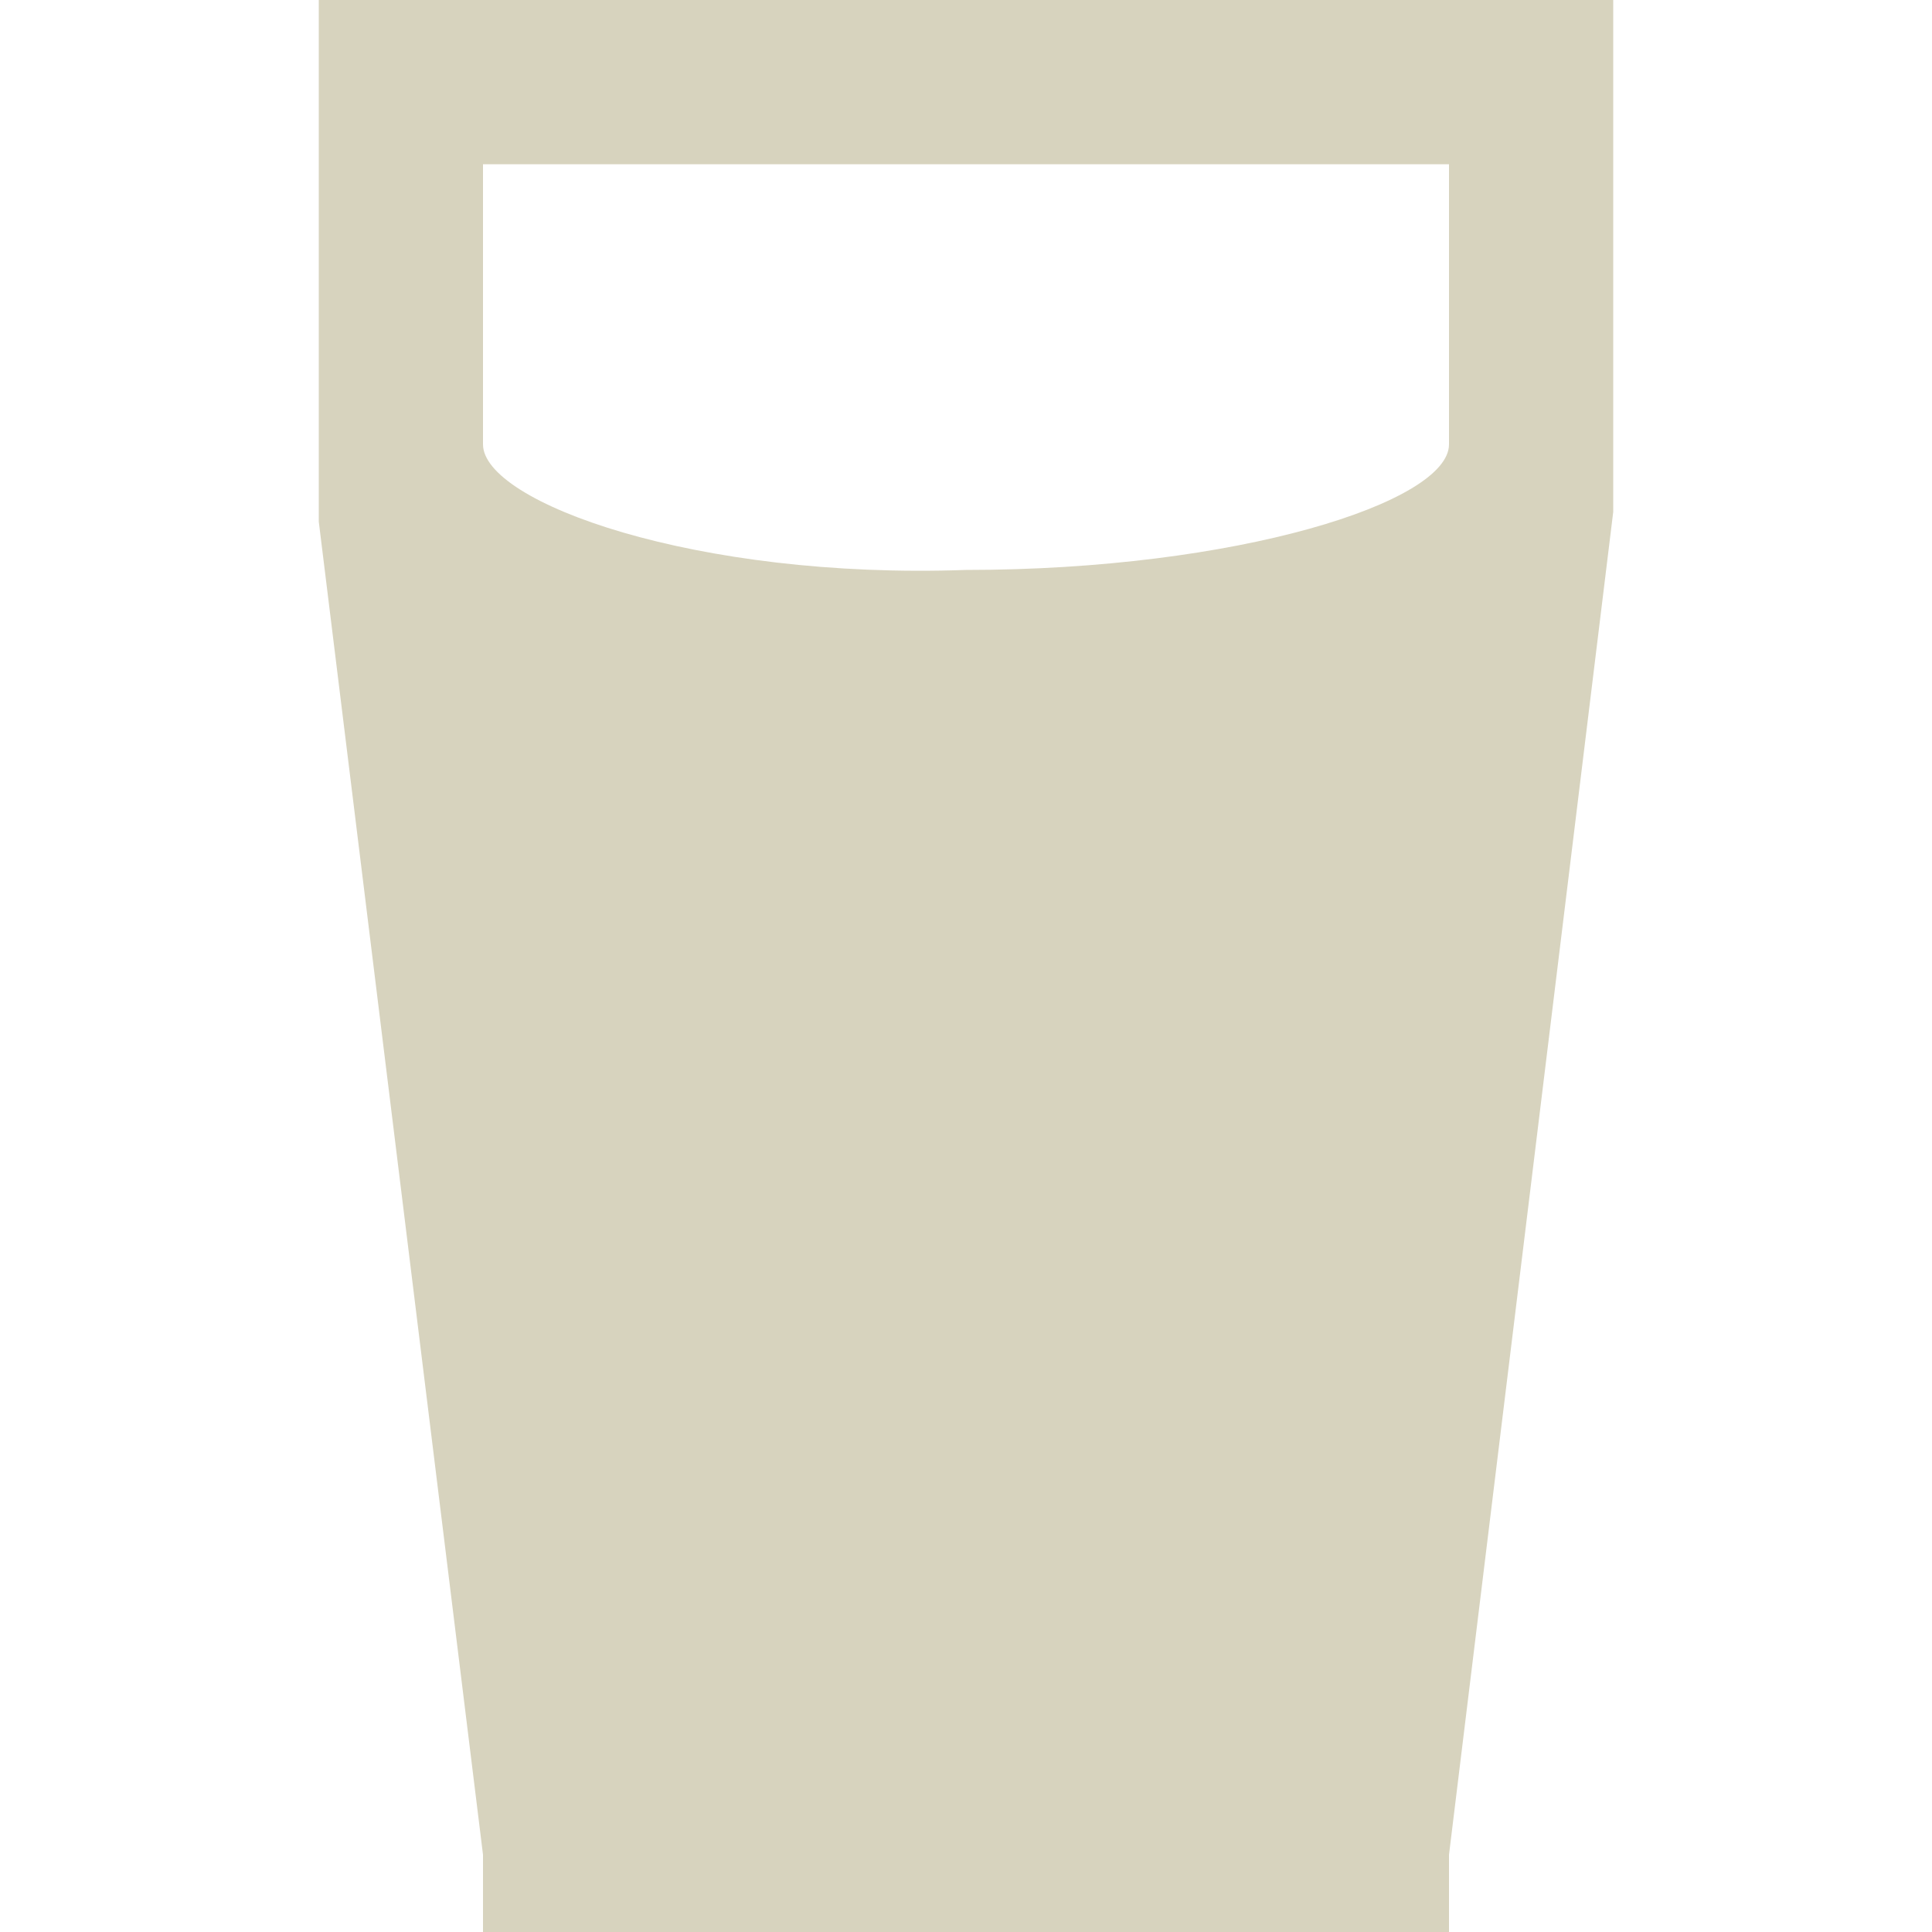
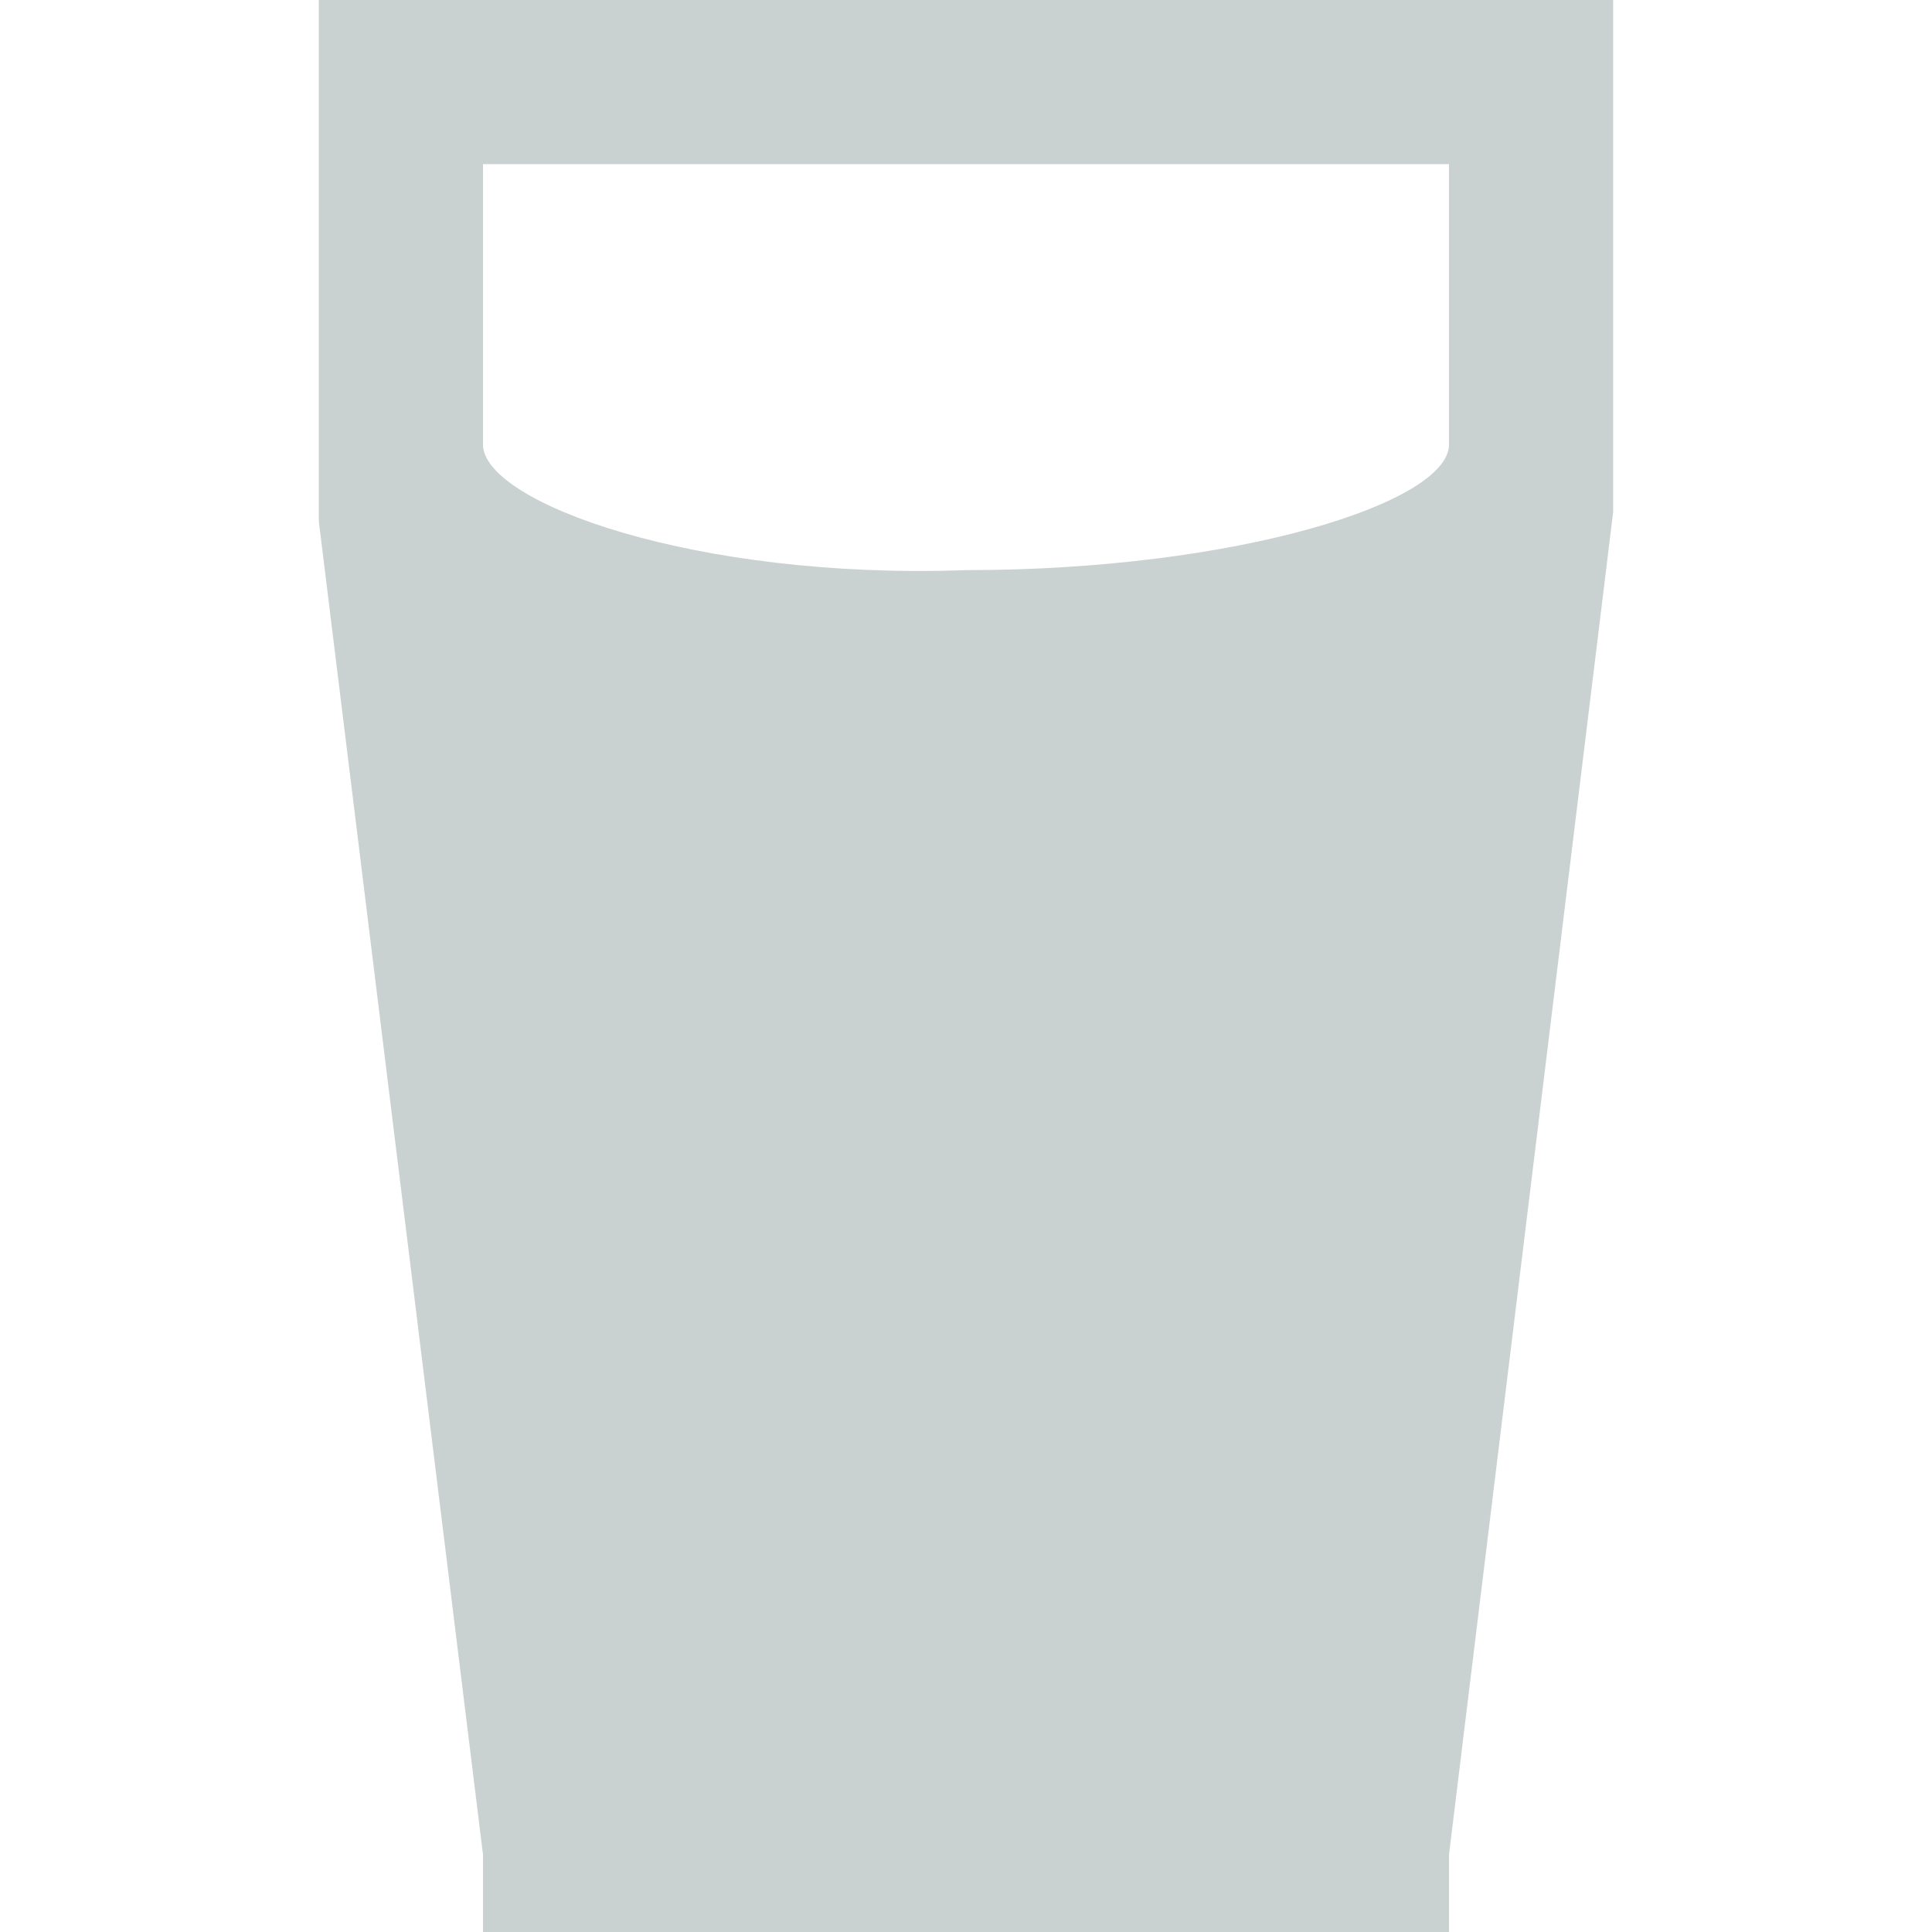
- <svg xmlns="http://www.w3.org/2000/svg" version="1.1" id="Layer_1" x="0px" y="0px" viewBox="0 0 20 20" enable-background="new 0 0 20 20" xml:space="preserve">
+ <svg xmlns="http://www.w3.org/2000/svg" version="1.1" id="Layer_1" x="0px" y="0px" viewBox="90 0 612 612" enable-background="new 90 0 612 612" xml:space="preserve">
  <g id="tag" display="none">
-     <path display="inline" fill="#E35125" d="M17.2,0H9.3L0,9.3L10.7,20l9.2-9.2V2.6L17.2,0z M16.5,6.7c-0.9,0.9-2.3,0.9-3.1,0   c-0.9-0.9-0.9-2.3,0-3.1c0.9-0.9,2.3-0.9,3.1,0C17.4,4.4,17.4,5.8,16.5,6.7z" />
+     <path display="inline" fill="#E35125" d="M706.3,0H464.6L180,284.6L507.4,612l281.5-281.5V79.6L706.3,0z M684.9,205   c-27.5,27.5-70.4,27.5-94.9,0c-27.5-27.5-27.5-70.4,0-94.9c27.5-27.5,70.4-27.5,94.9,0C712.4,134.6,712.4,177.5,684.9,205z" />
  </g>
  <g id="food_1_" display="none">
-     <path display="inline" fill="#E35125" d="M7.5,5H5.8V0H4.2v5H2.5V0H0.8v4.2l0,0v2.5l3.3,2.5v1.7l-0.8,7.5c0,0.9,0.7,1.7,1.7,1.7   c0.9,0,1.7-0.7,1.7-1.7l-0.8-7.5l0,0V9.1l3.3-2.5V0H7.5V5z M19.2,11.7c0,0,0-10-5.8-11.6v18.3c0,0.9,0.7,1.7,1.7,1.7   s1.7-0.7,1.7-1.7L16,11.8L19.2,11.7L19.2,11.7z" />
+     <path display="inline" fill="#E35125" d="M409.5,153h-52V0h-49v153h-52V0h-52v128.5l0,0V205l101,76.5v52L281,563   c0,27.5,21.4,52,52,52c27.5,0,52-21.4,52-52l-24.5-229.5l0,0v-55.1l101-76.5V0h-52V153z M767.5,358c0,0,0-306-177.5-355v560   c0,27.5,21.4,52,52,52s52-21.4,52-52l-24.5-202L767.5,358L767.5,358z" />
  </g>
  <g id="drink_1_">
-     <path fill="#D7D3BE" d="M16.7,0H3.3v5.4L5,19.2V20h10v-0.8l1.7-13.9V0z M15,4.6L15,4.6c0,0.6-2.2,1.3-5,1.3C7.2,6,5,5.2,5,4.6l0,0   l0,0V1.7h10V4.6z" />
+     <path fill="#CAD2D1" d="M601,0H191v165.2l52,422.3V612h306v-24.5l52-425.3V0z M549,140.8L549,140.8c0,18.4-67.3,39.8-153,39.8   c-85.7,3.1-153-21.4-153-39.8l0,0l0,0V52h306V140.8z" />
  </g>
</svg>
